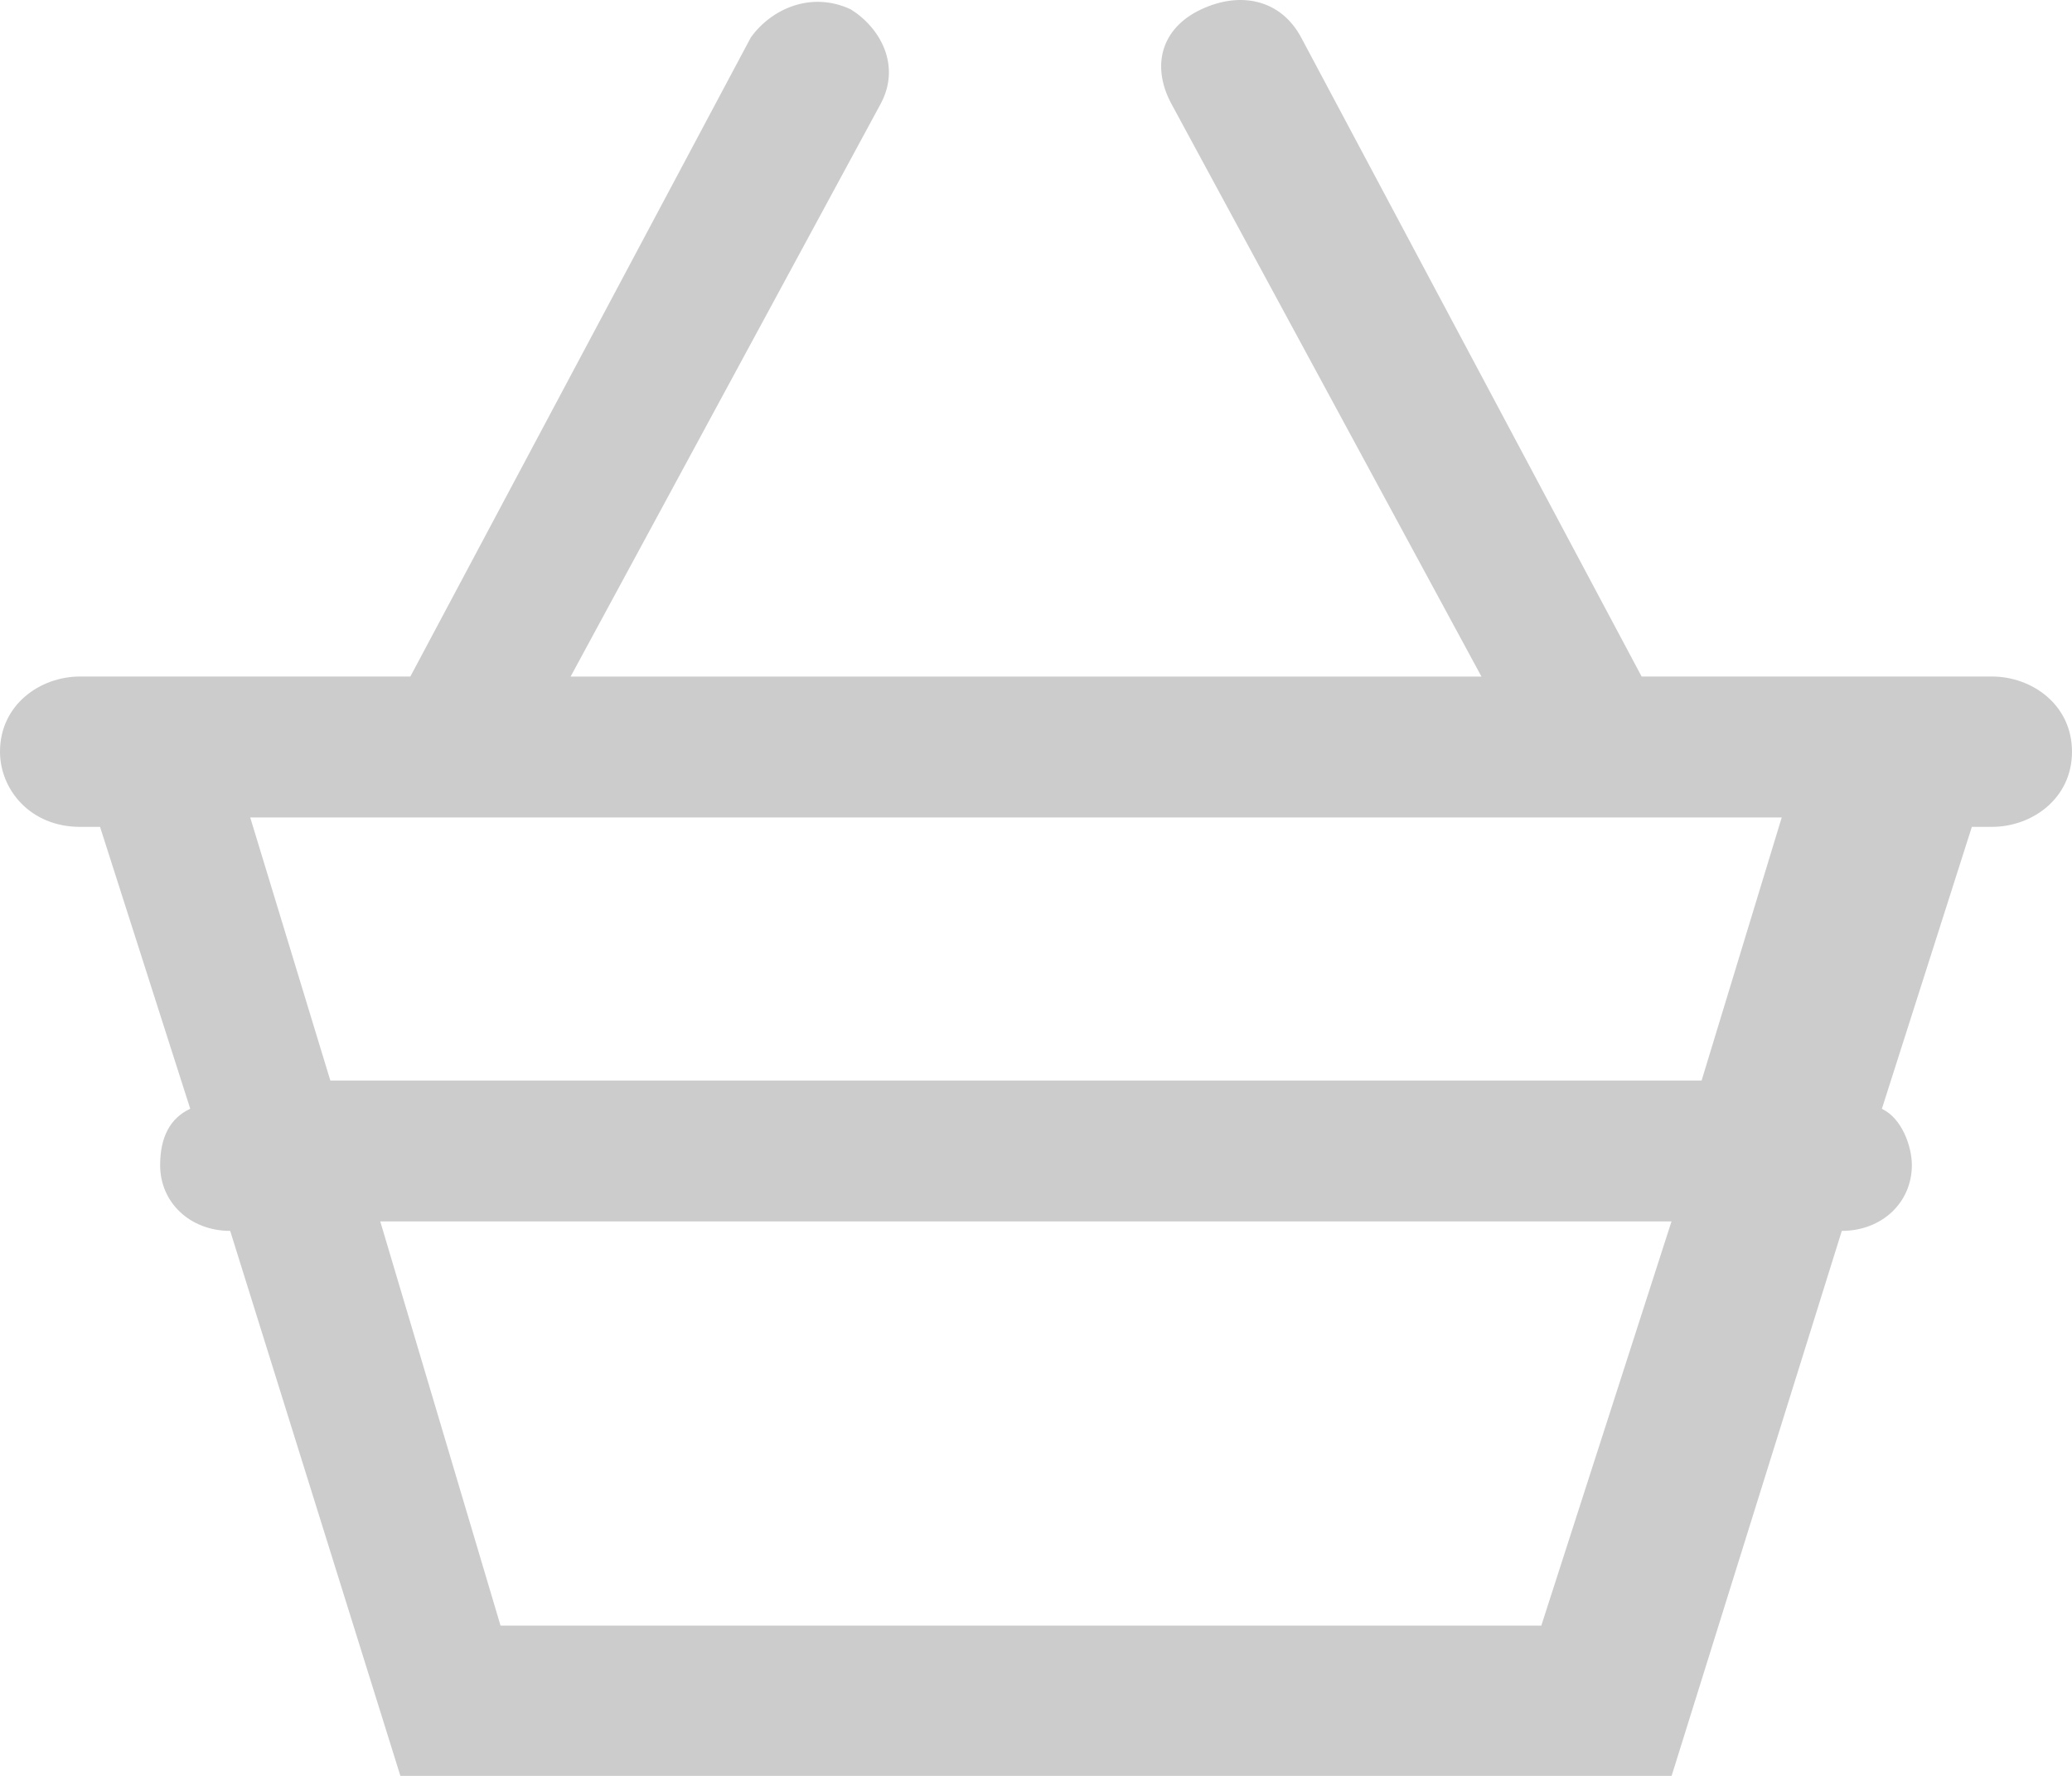
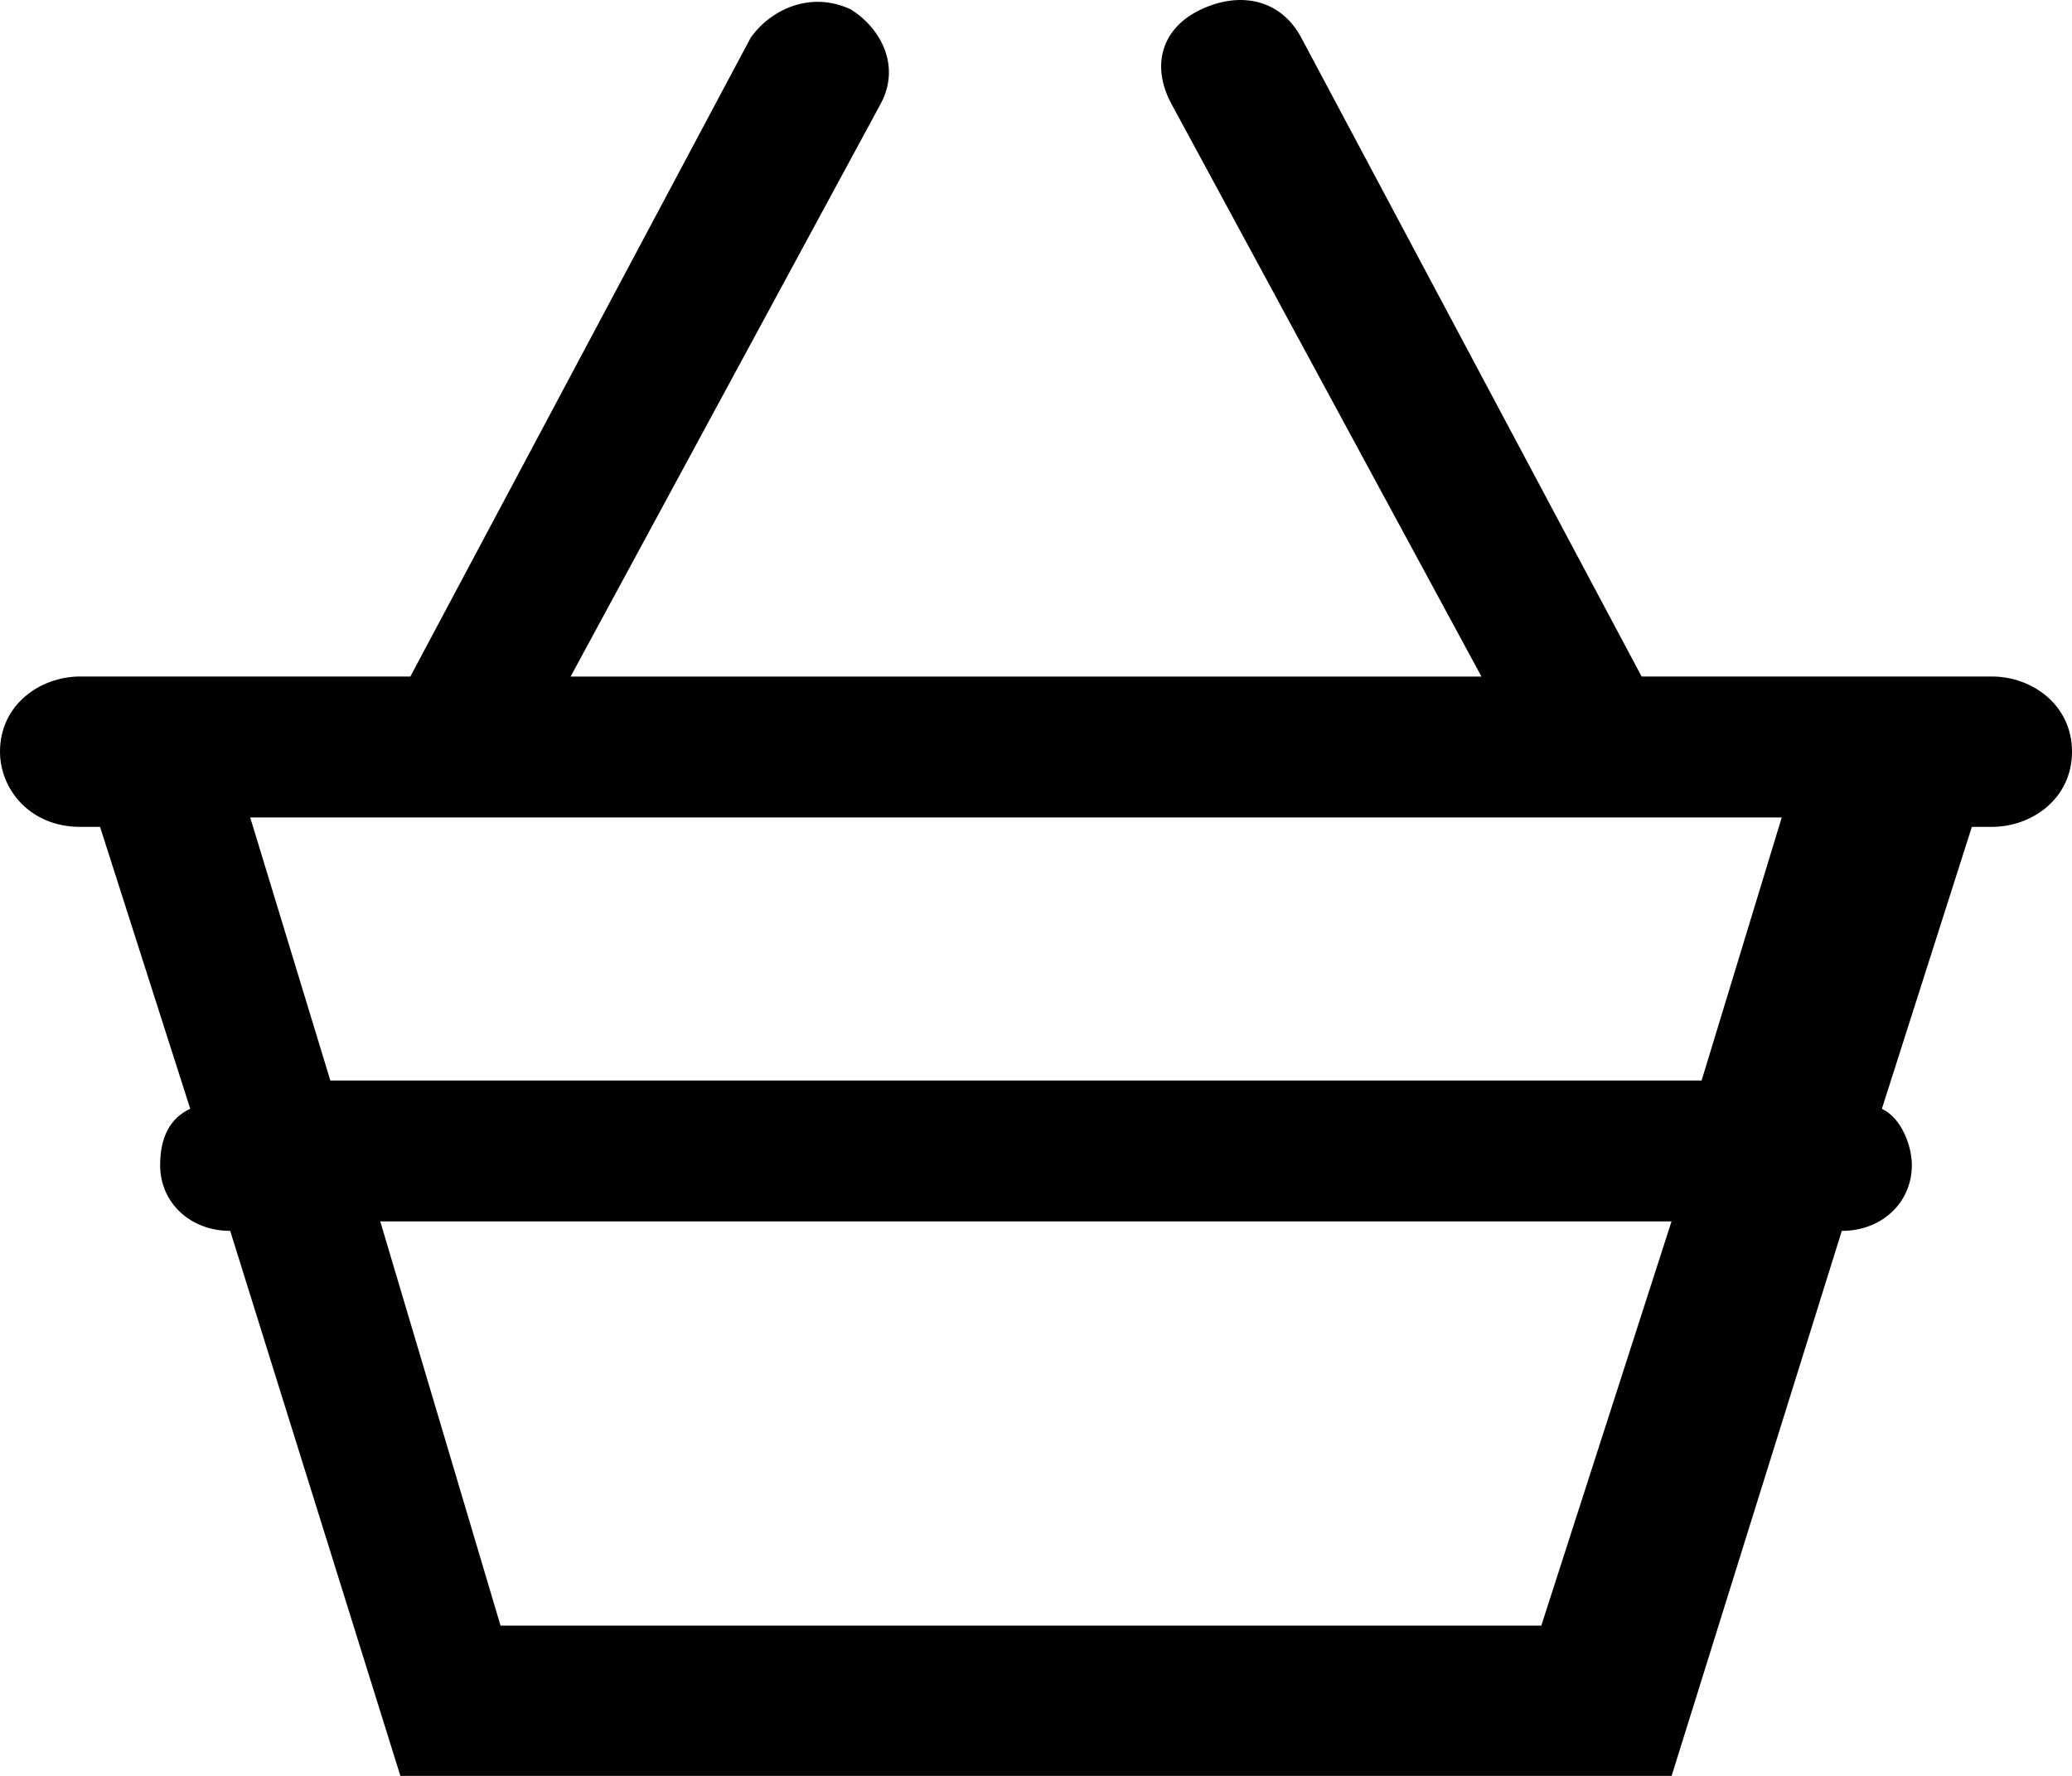
<svg xmlns="http://www.w3.org/2000/svg" width="21" height="18" fill="none">
-   <path opacity=".2" d="M20.188 6.857h-3.55L13.188.381C12.985 0 12.58-.095 12.174.095s-.507.572-.304.953l3.145 5.81H5.783l3.145-5.81c.202-.381 0-.762-.305-.953-.406-.19-.811 0-1.014.286l-3.45 6.476H.812c-.406 0-.812.286-.812.762 0 .381.304.762.812.762h.202l.914 2.857c-.203.095-.305.286-.305.572 0 .38.305.666.71.666L4.058 18h12.884l1.725-5.524c.405 0 .71-.286.71-.667 0-.19-.102-.476-.304-.57l.912-2.858h.203c.406 0 .812-.286.812-.762 0-.476-.406-.762-.812-.762Zm-4.565 9.62H5.073L3.854 12.38h13.087l-1.319 4.095Zm1.623-5.525H3.348l-.812-2.666h15.522l-.812 2.666Z" fill="currentColor" />
+   <path d="M20.188 6.857h-3.55L13.188.381C12.985 0 12.58-.095 12.174.095s-.507.572-.304.953l3.145 5.81H5.783l3.145-5.81c.202-.381 0-.762-.305-.953-.406-.19-.811 0-1.014.286l-3.45 6.476H.812c-.406 0-.812.286-.812.762 0 .381.304.762.812.762h.202l.914 2.857c-.203.095-.305.286-.305.572 0 .38.305.666.71.666L4.058 18h12.884l1.725-5.524c.405 0 .71-.286.71-.667 0-.19-.102-.476-.304-.57l.912-2.858h.203c.406 0 .812-.286.812-.762 0-.476-.406-.762-.812-.762Zm-4.565 9.62H5.073L3.854 12.38h13.087l-1.319 4.095Zm1.623-5.525H3.348l-.812-2.666h15.522l-.812 2.666Z" fill="currentColor" />
</svg>
